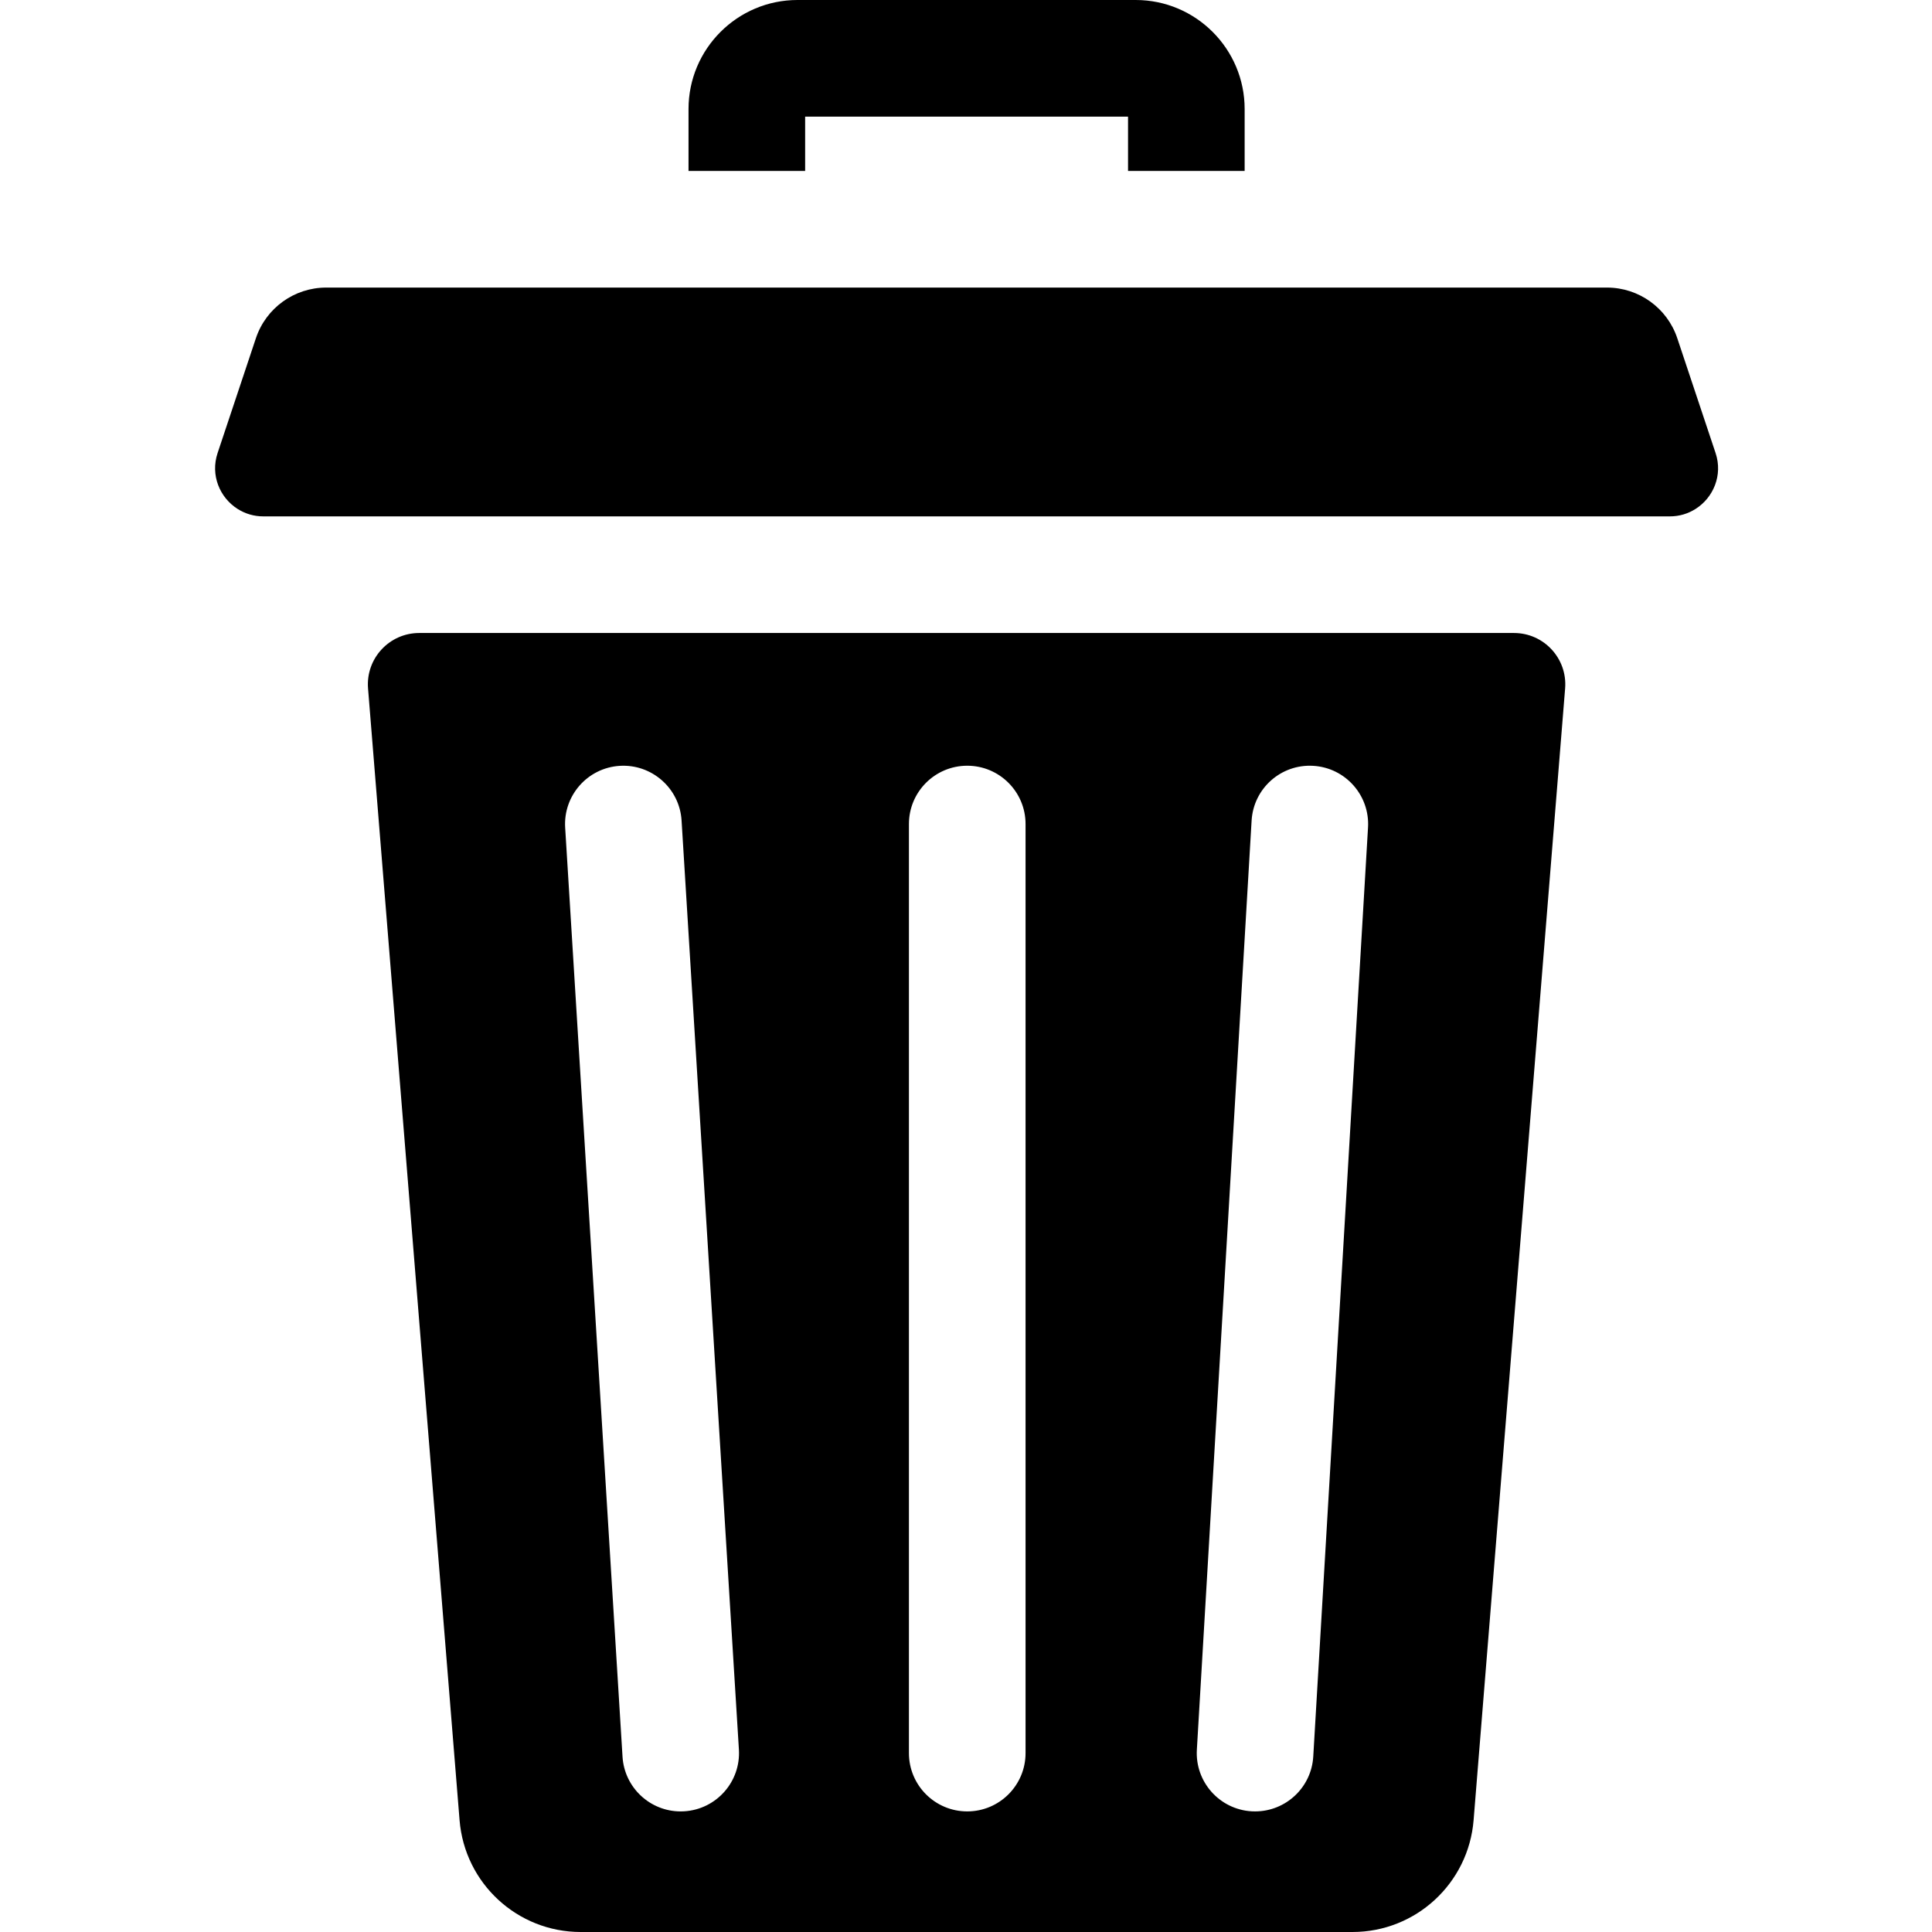
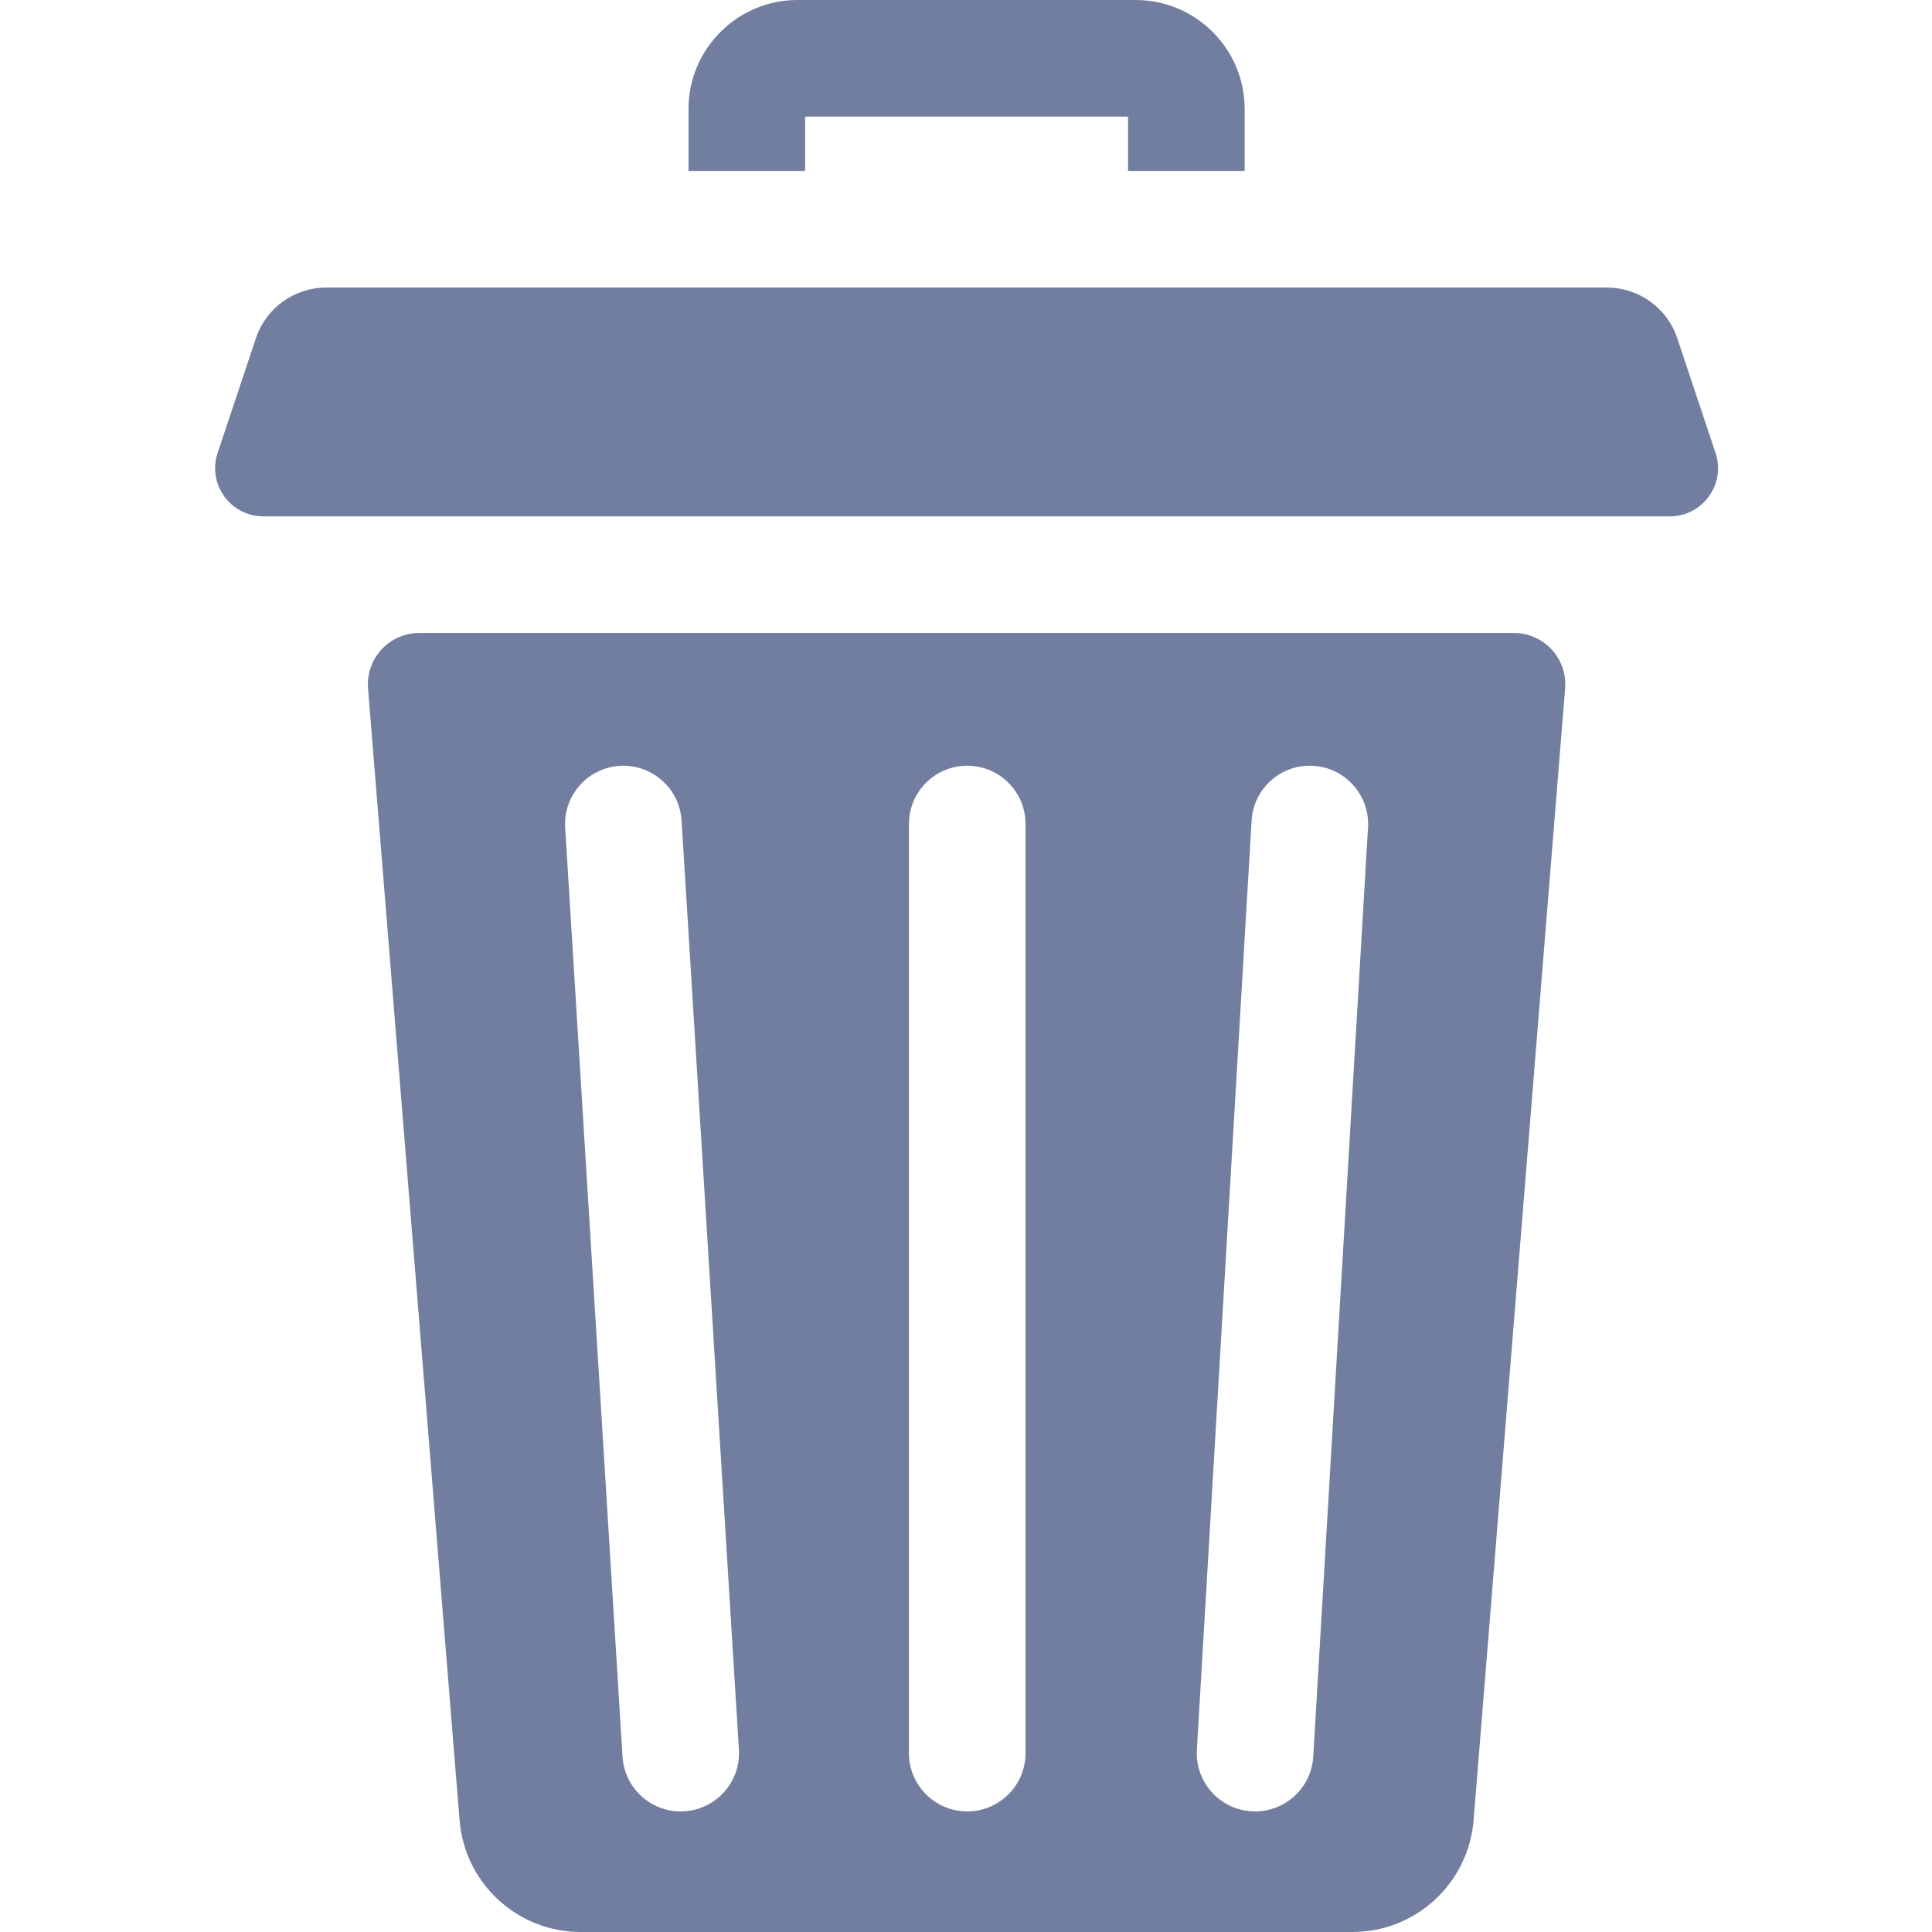
- <svg xmlns="http://www.w3.org/2000/svg" height="512pt" viewBox="-57 0 512 512" width="512pt">
+ <svg xmlns="http://www.w3.org/2000/svg" fill="#717EA0" height="512pt" viewBox="-57 0 512 512" width="512pt">
  <path d="M156.371 30.906h85.57v14.399h30.903V28.89C272.848 12.96 259.894 0 243.973 0H154.34c-15.922 0-28.875 12.96-28.875 28.89v16.415h30.906zM344.21 167.75H54.103c-7.95 0-14.207 6.781-13.567 14.707L64.79 482.363C66.141 499.105 80.105 512 96.883 512h204.543c16.777 0 30.742-12.895 32.094-29.64l24.253-299.903c.645-7.926-5.613-14.707-13.562-14.707zM124.349 480.012c-.325.02-.649.031-.97.031-8.1 0-14.901-6.309-15.405-14.504l-15.2-246.207c-.523-8.52 5.957-15.852 14.473-16.375 8.488-.516 15.852 5.95 16.375 14.473l15.195 246.207c.528 8.52-5.953 15.847-14.468 16.375zm90.433-15.422c0 8.531-6.918 15.45-15.453 15.45s-15.453-6.919-15.453-15.45V218.379c0-8.535 6.918-15.453 15.453-15.453 8.531 0 15.453 6.918 15.453 15.453zm90.758-245.3l-14.512 246.206c-.48 8.211-7.293 14.543-15.41 14.543-.304 0-.613-.008-.922-.023-8.52-.504-15.02-7.817-14.515-16.336l14.508-246.211c.5-8.52 7.789-15.02 16.332-14.516 8.52.5 15.02 7.817 14.52 16.336zm92.108-99.227L387.5 89.64a19.65 19.65 0 00-18.64-13.43H29.45a19.646 19.646 0 00-18.637 13.43L.664 120.062c-1.957 5.868.59 11.852 5.344 14.836a12.624 12.624 0 006.75 1.946h372.797c2.52 0 4.816-.73 6.75-1.95 4.754-2.984 7.3-8.968 5.343-14.832zm0 0" />
</svg>
